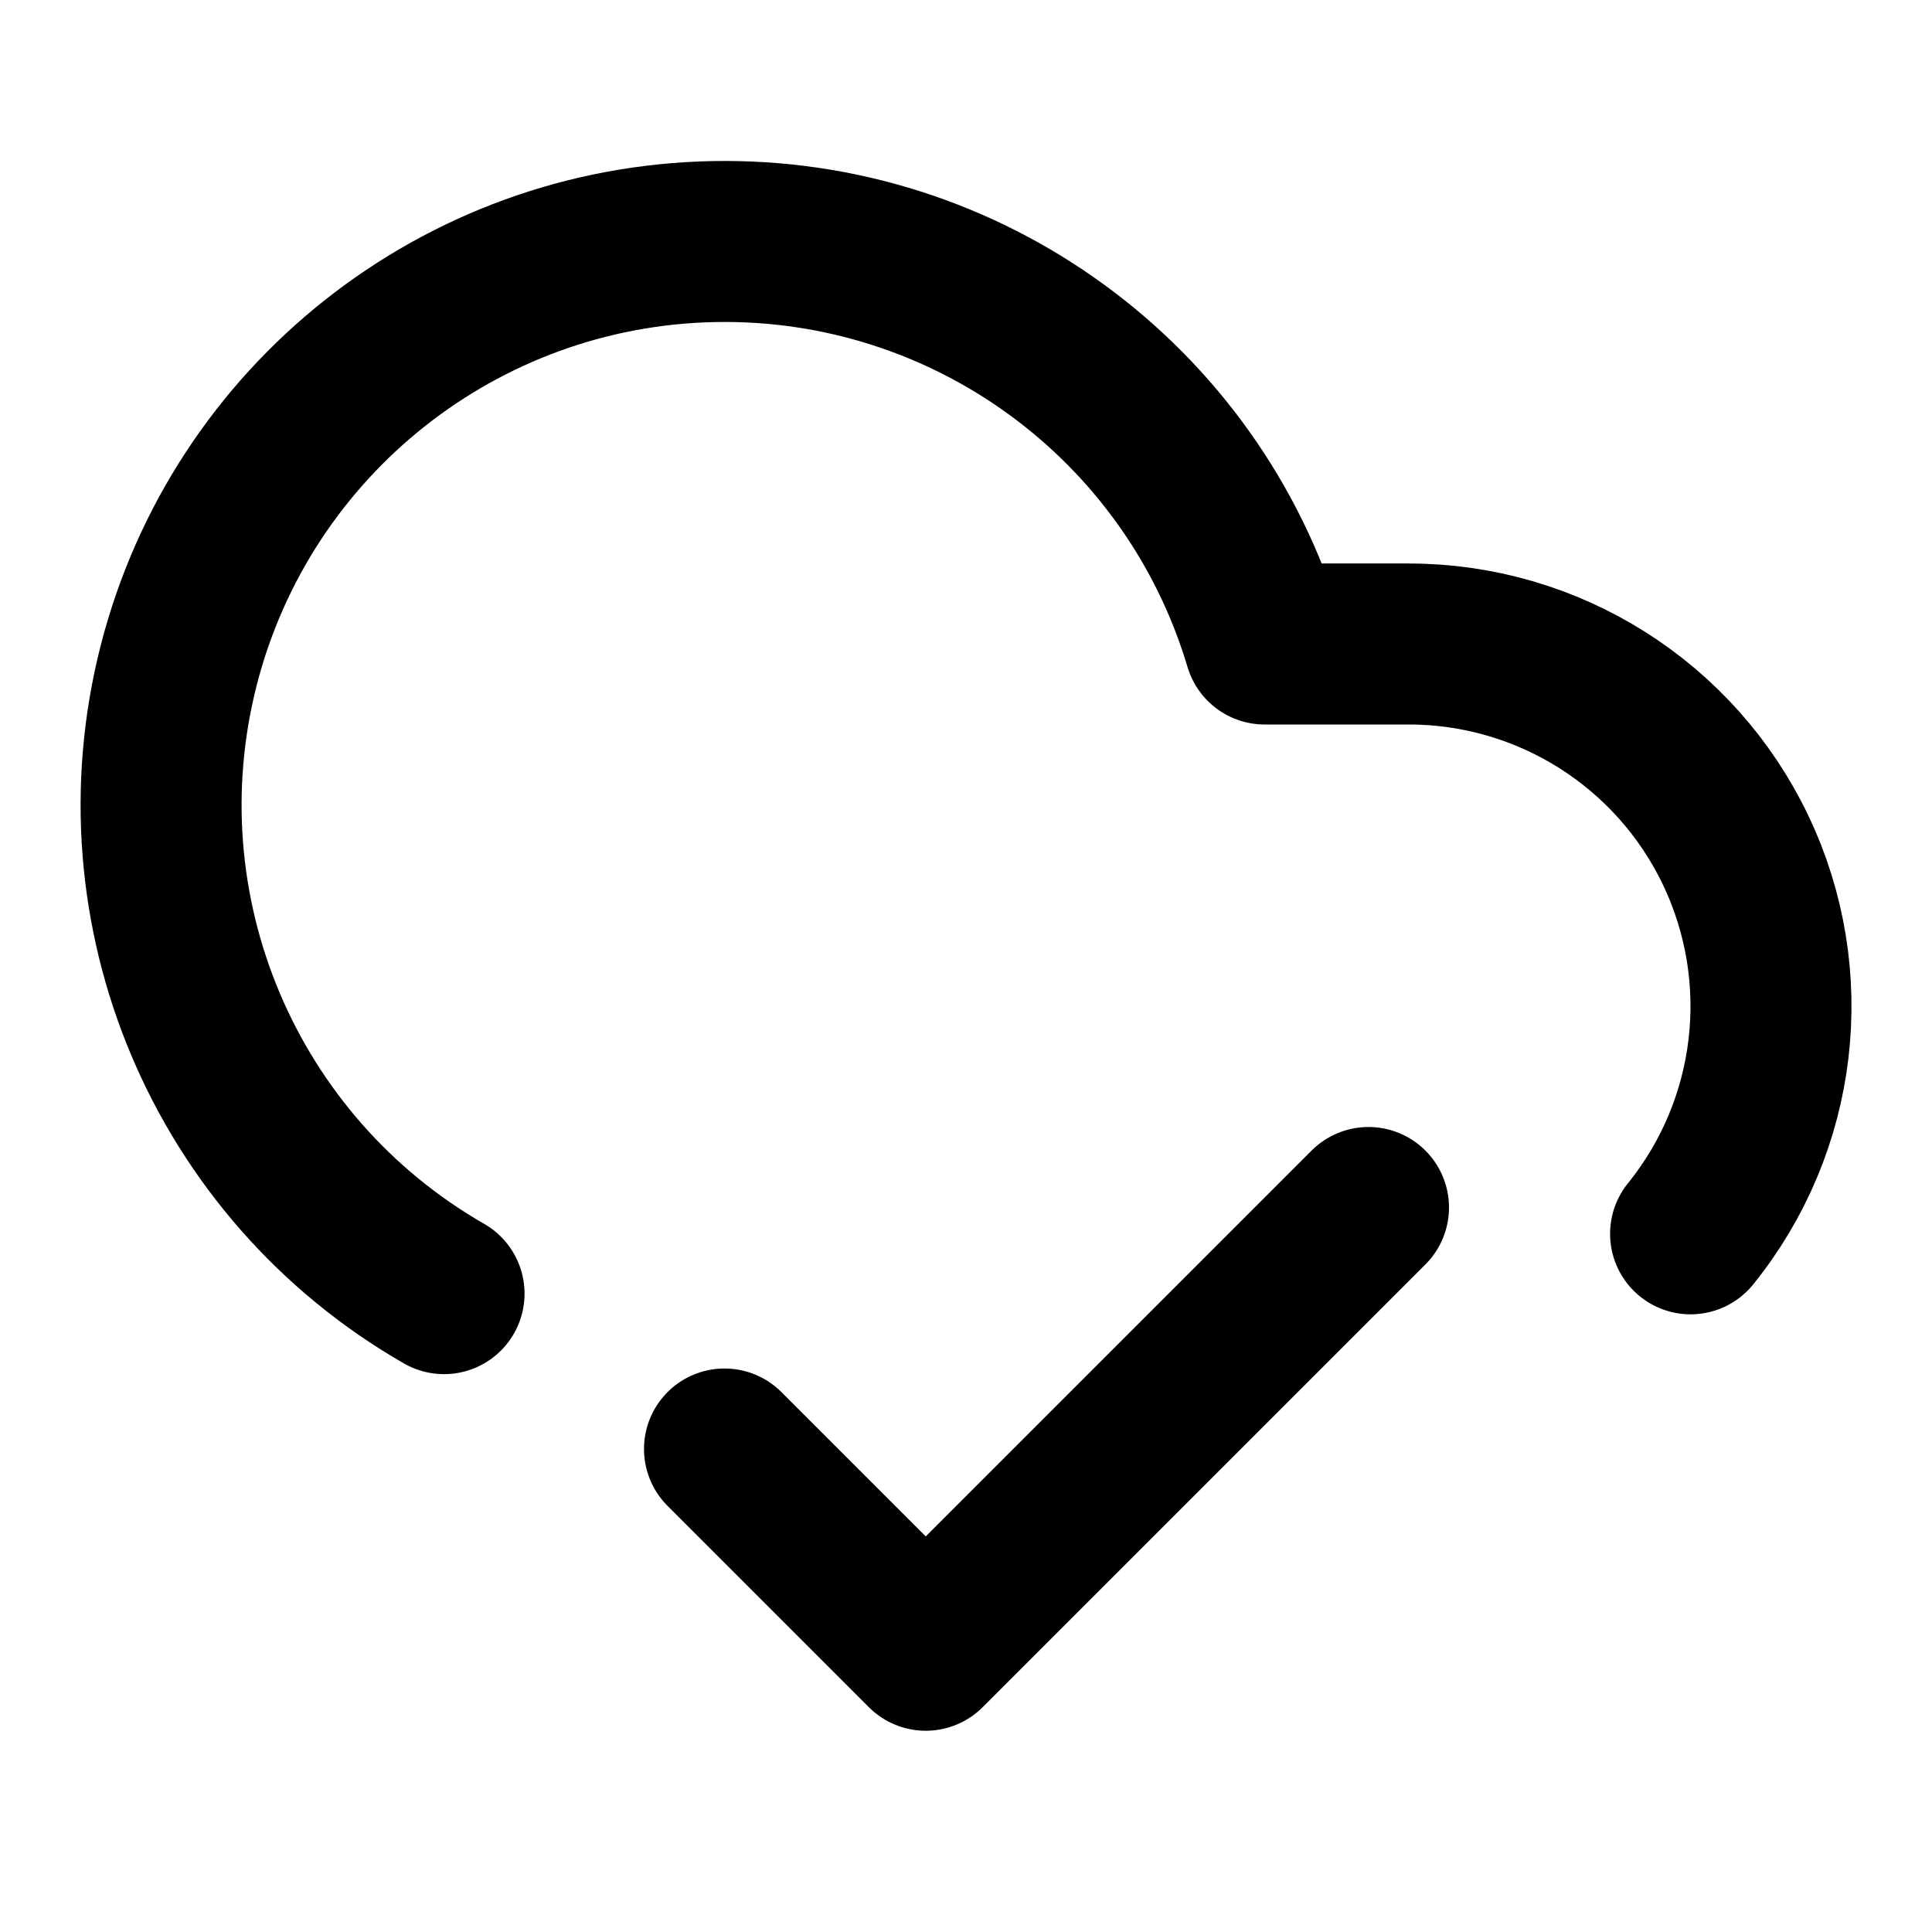
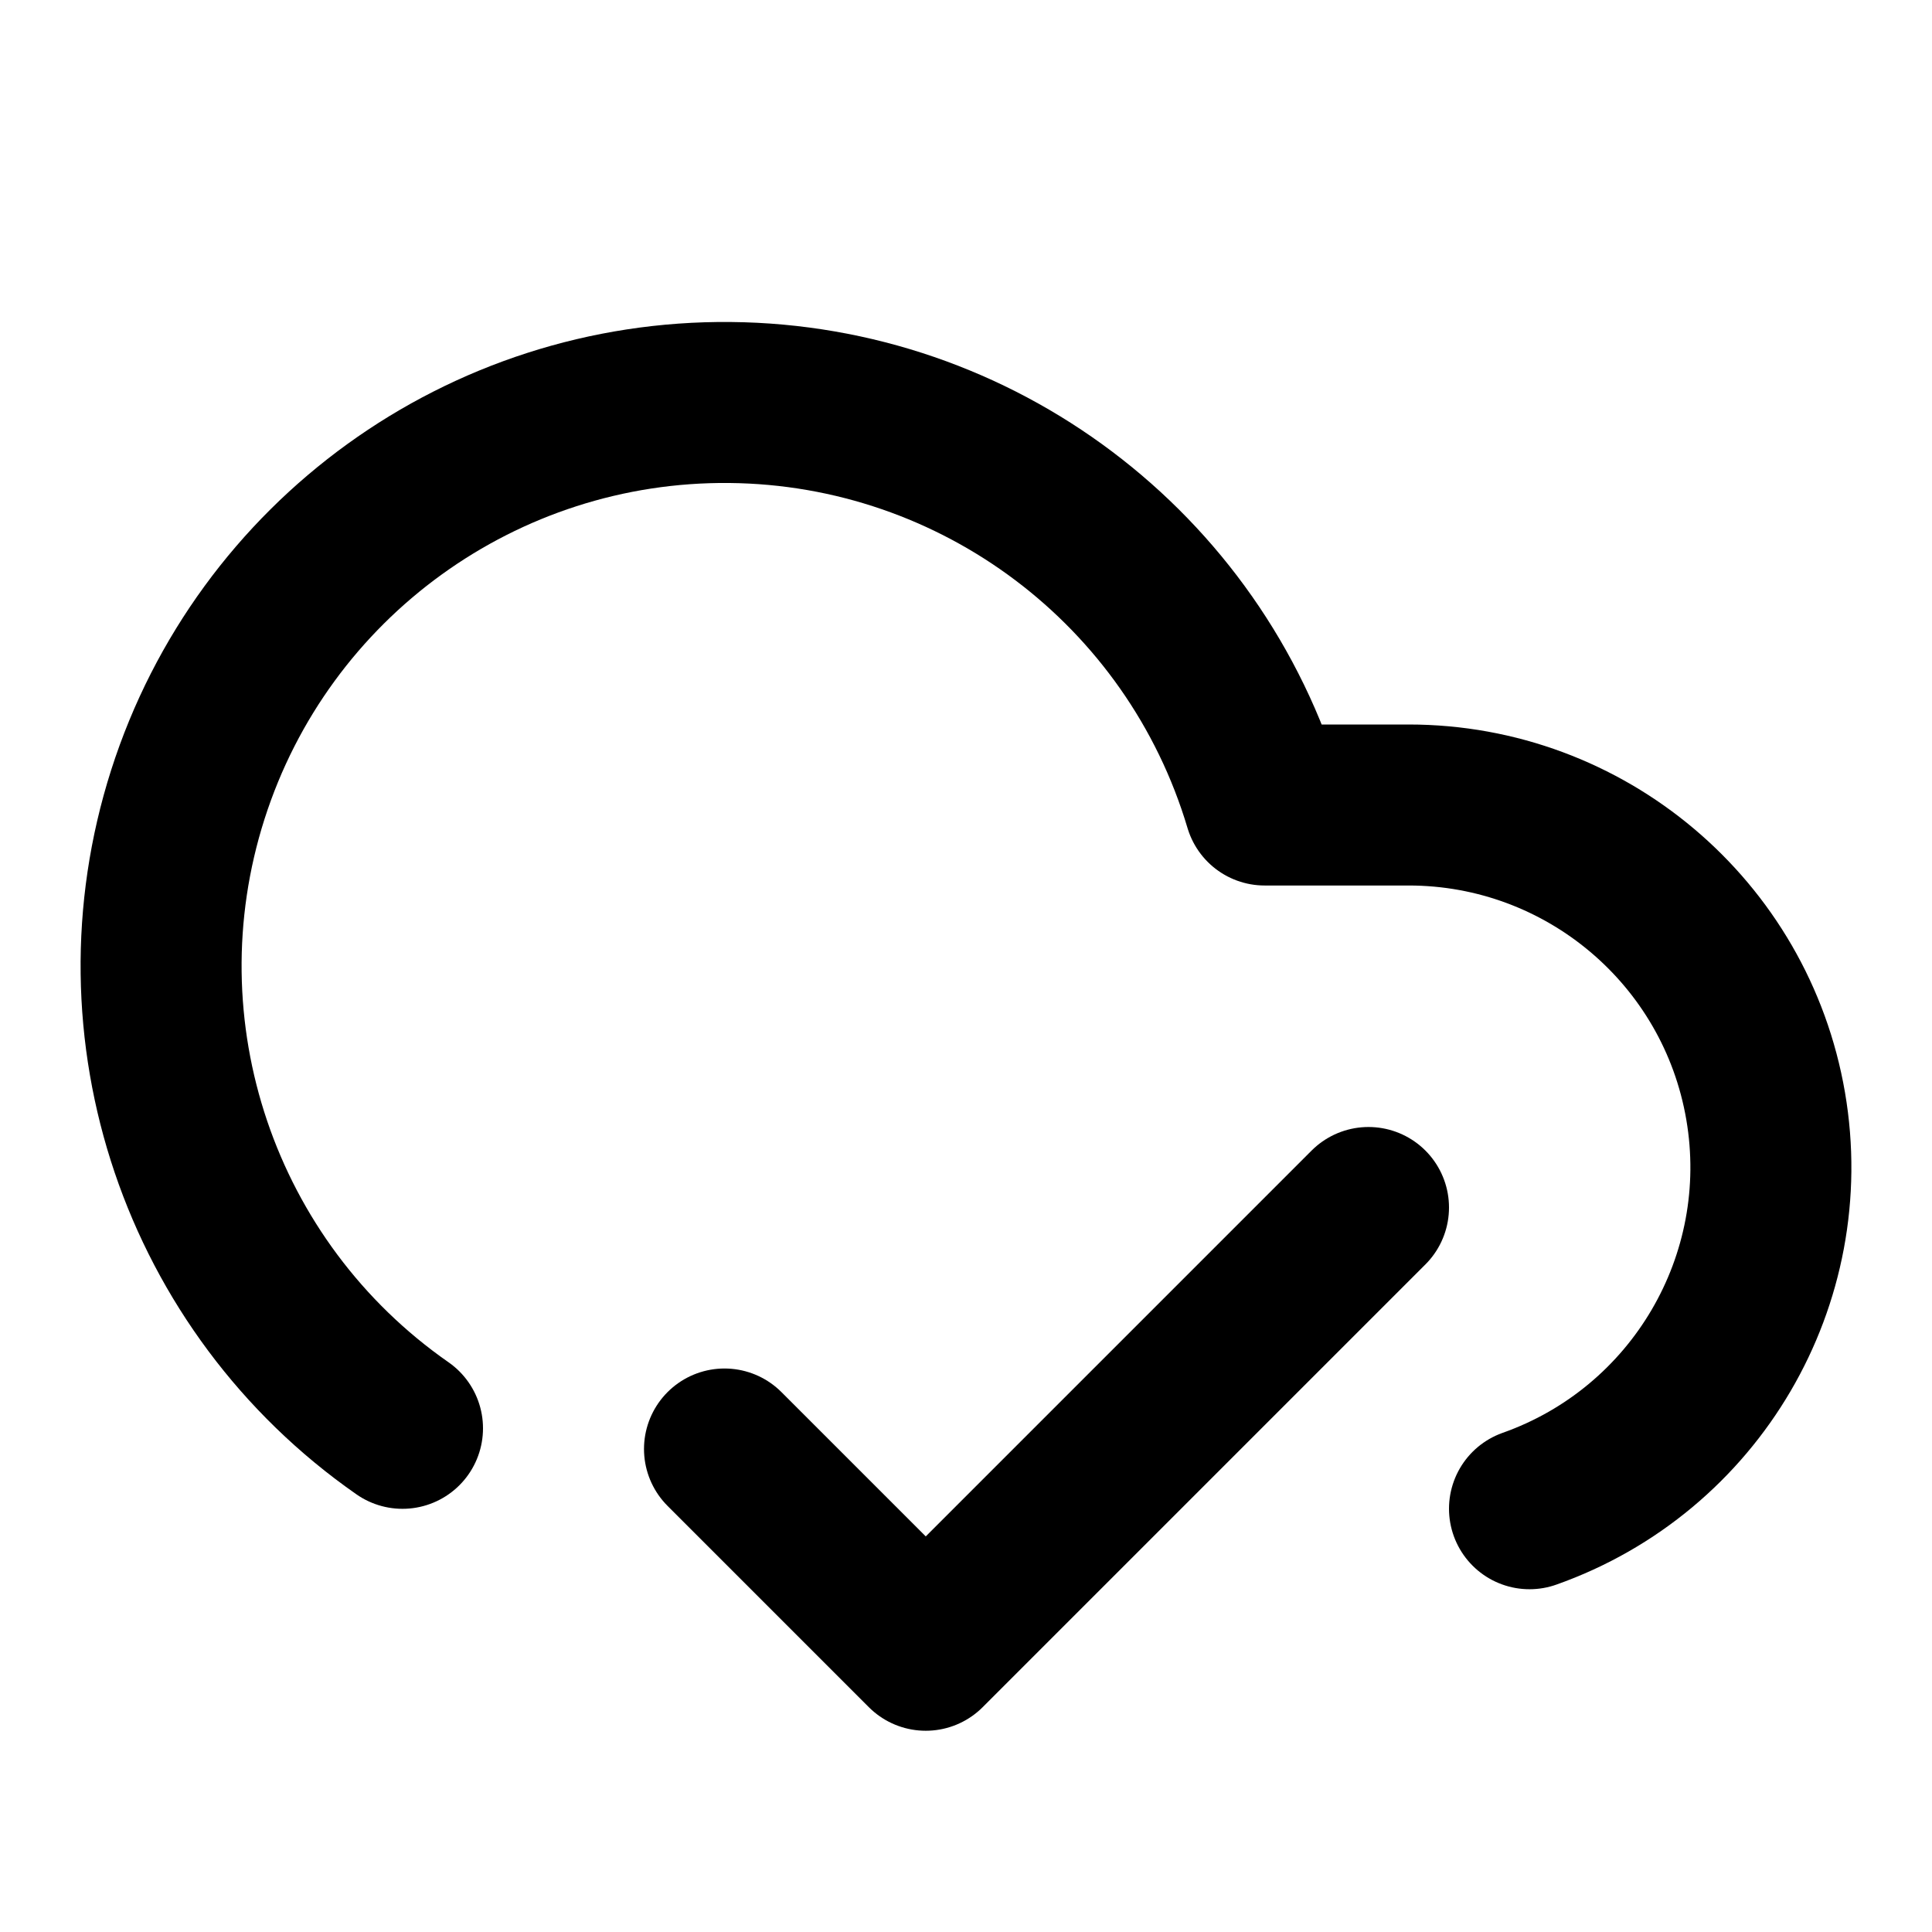
<svg xmlns="http://www.w3.org/2000/svg" width="24" height="24" viewBox="0 0 24 24" fill="none" stroke="currentColor" stroke-width="2" stroke-linecap="round" stroke-linejoin="round">
  <path d="m17 15-5.5 5.5L9 18" />
-   <path d="M5.516 16.07A7 7 0 1 1 15.71 8h1.79a4.5 4.5 0 0 1 3.501 7.327" />
+   <path d="M5 17.743A7 7 0 1 1 15.71 10h1.79a4.5 4.5 0 0 1 1.5 8.742" />
</svg>
